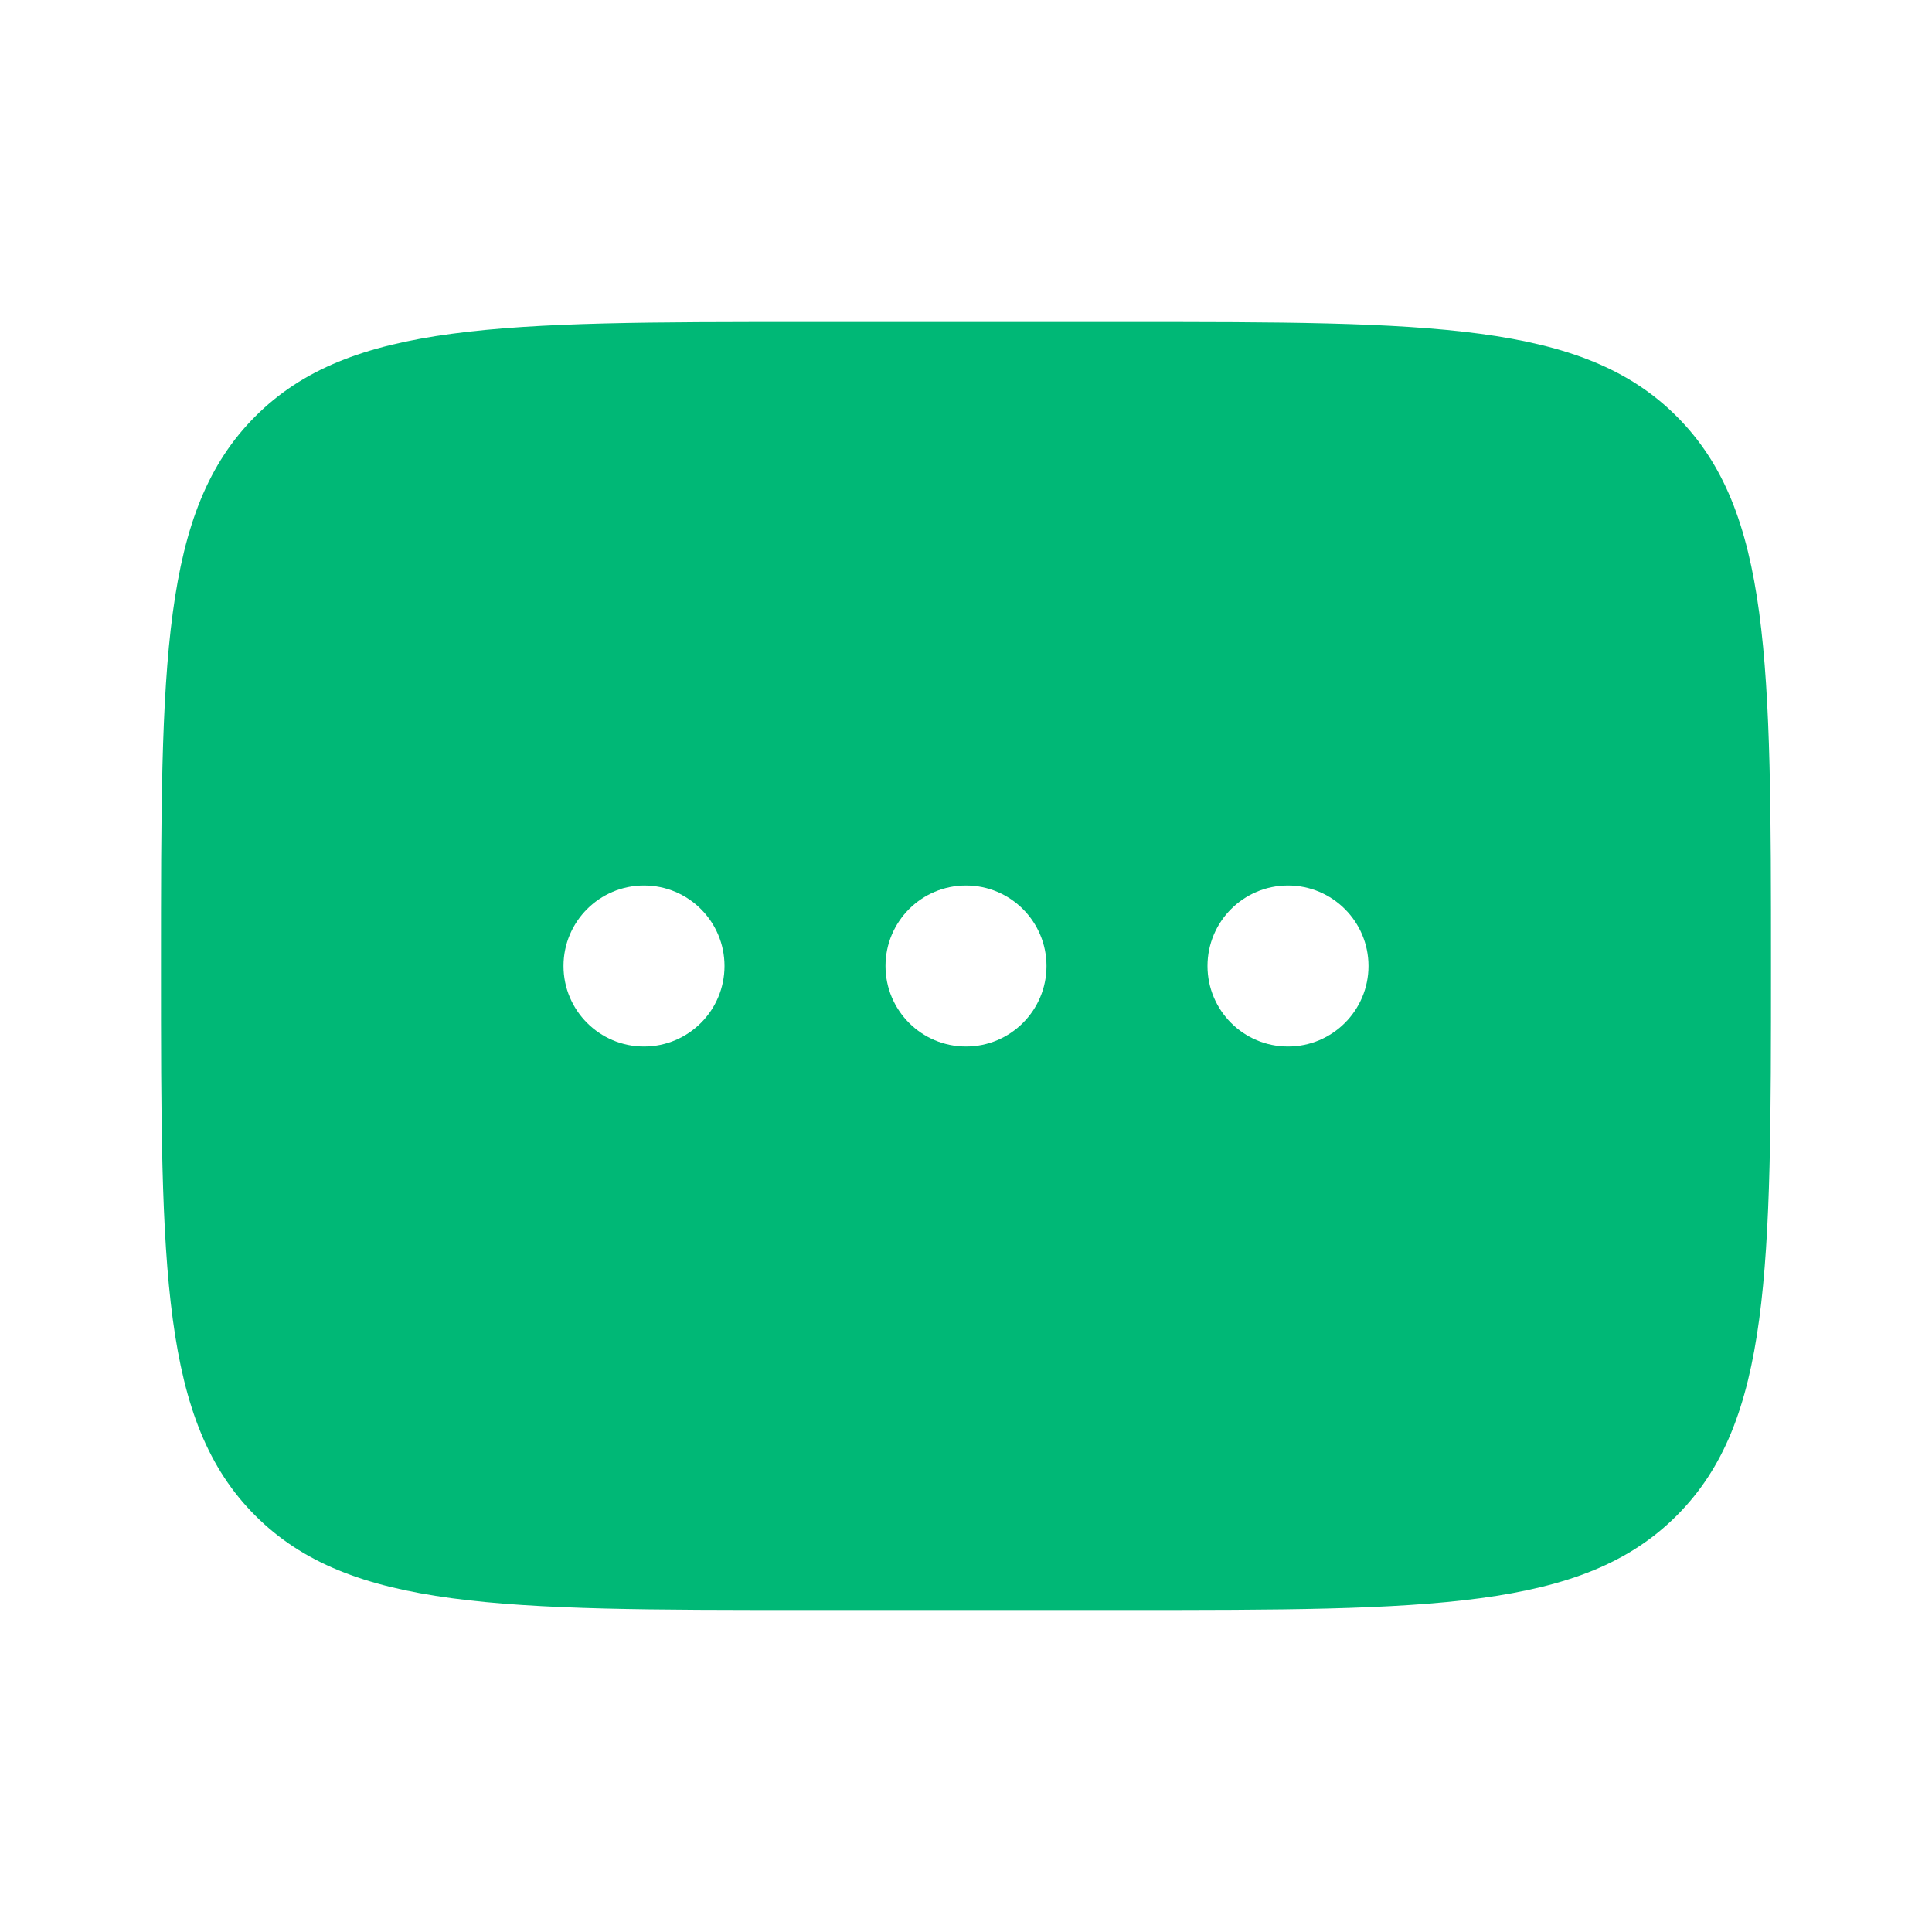
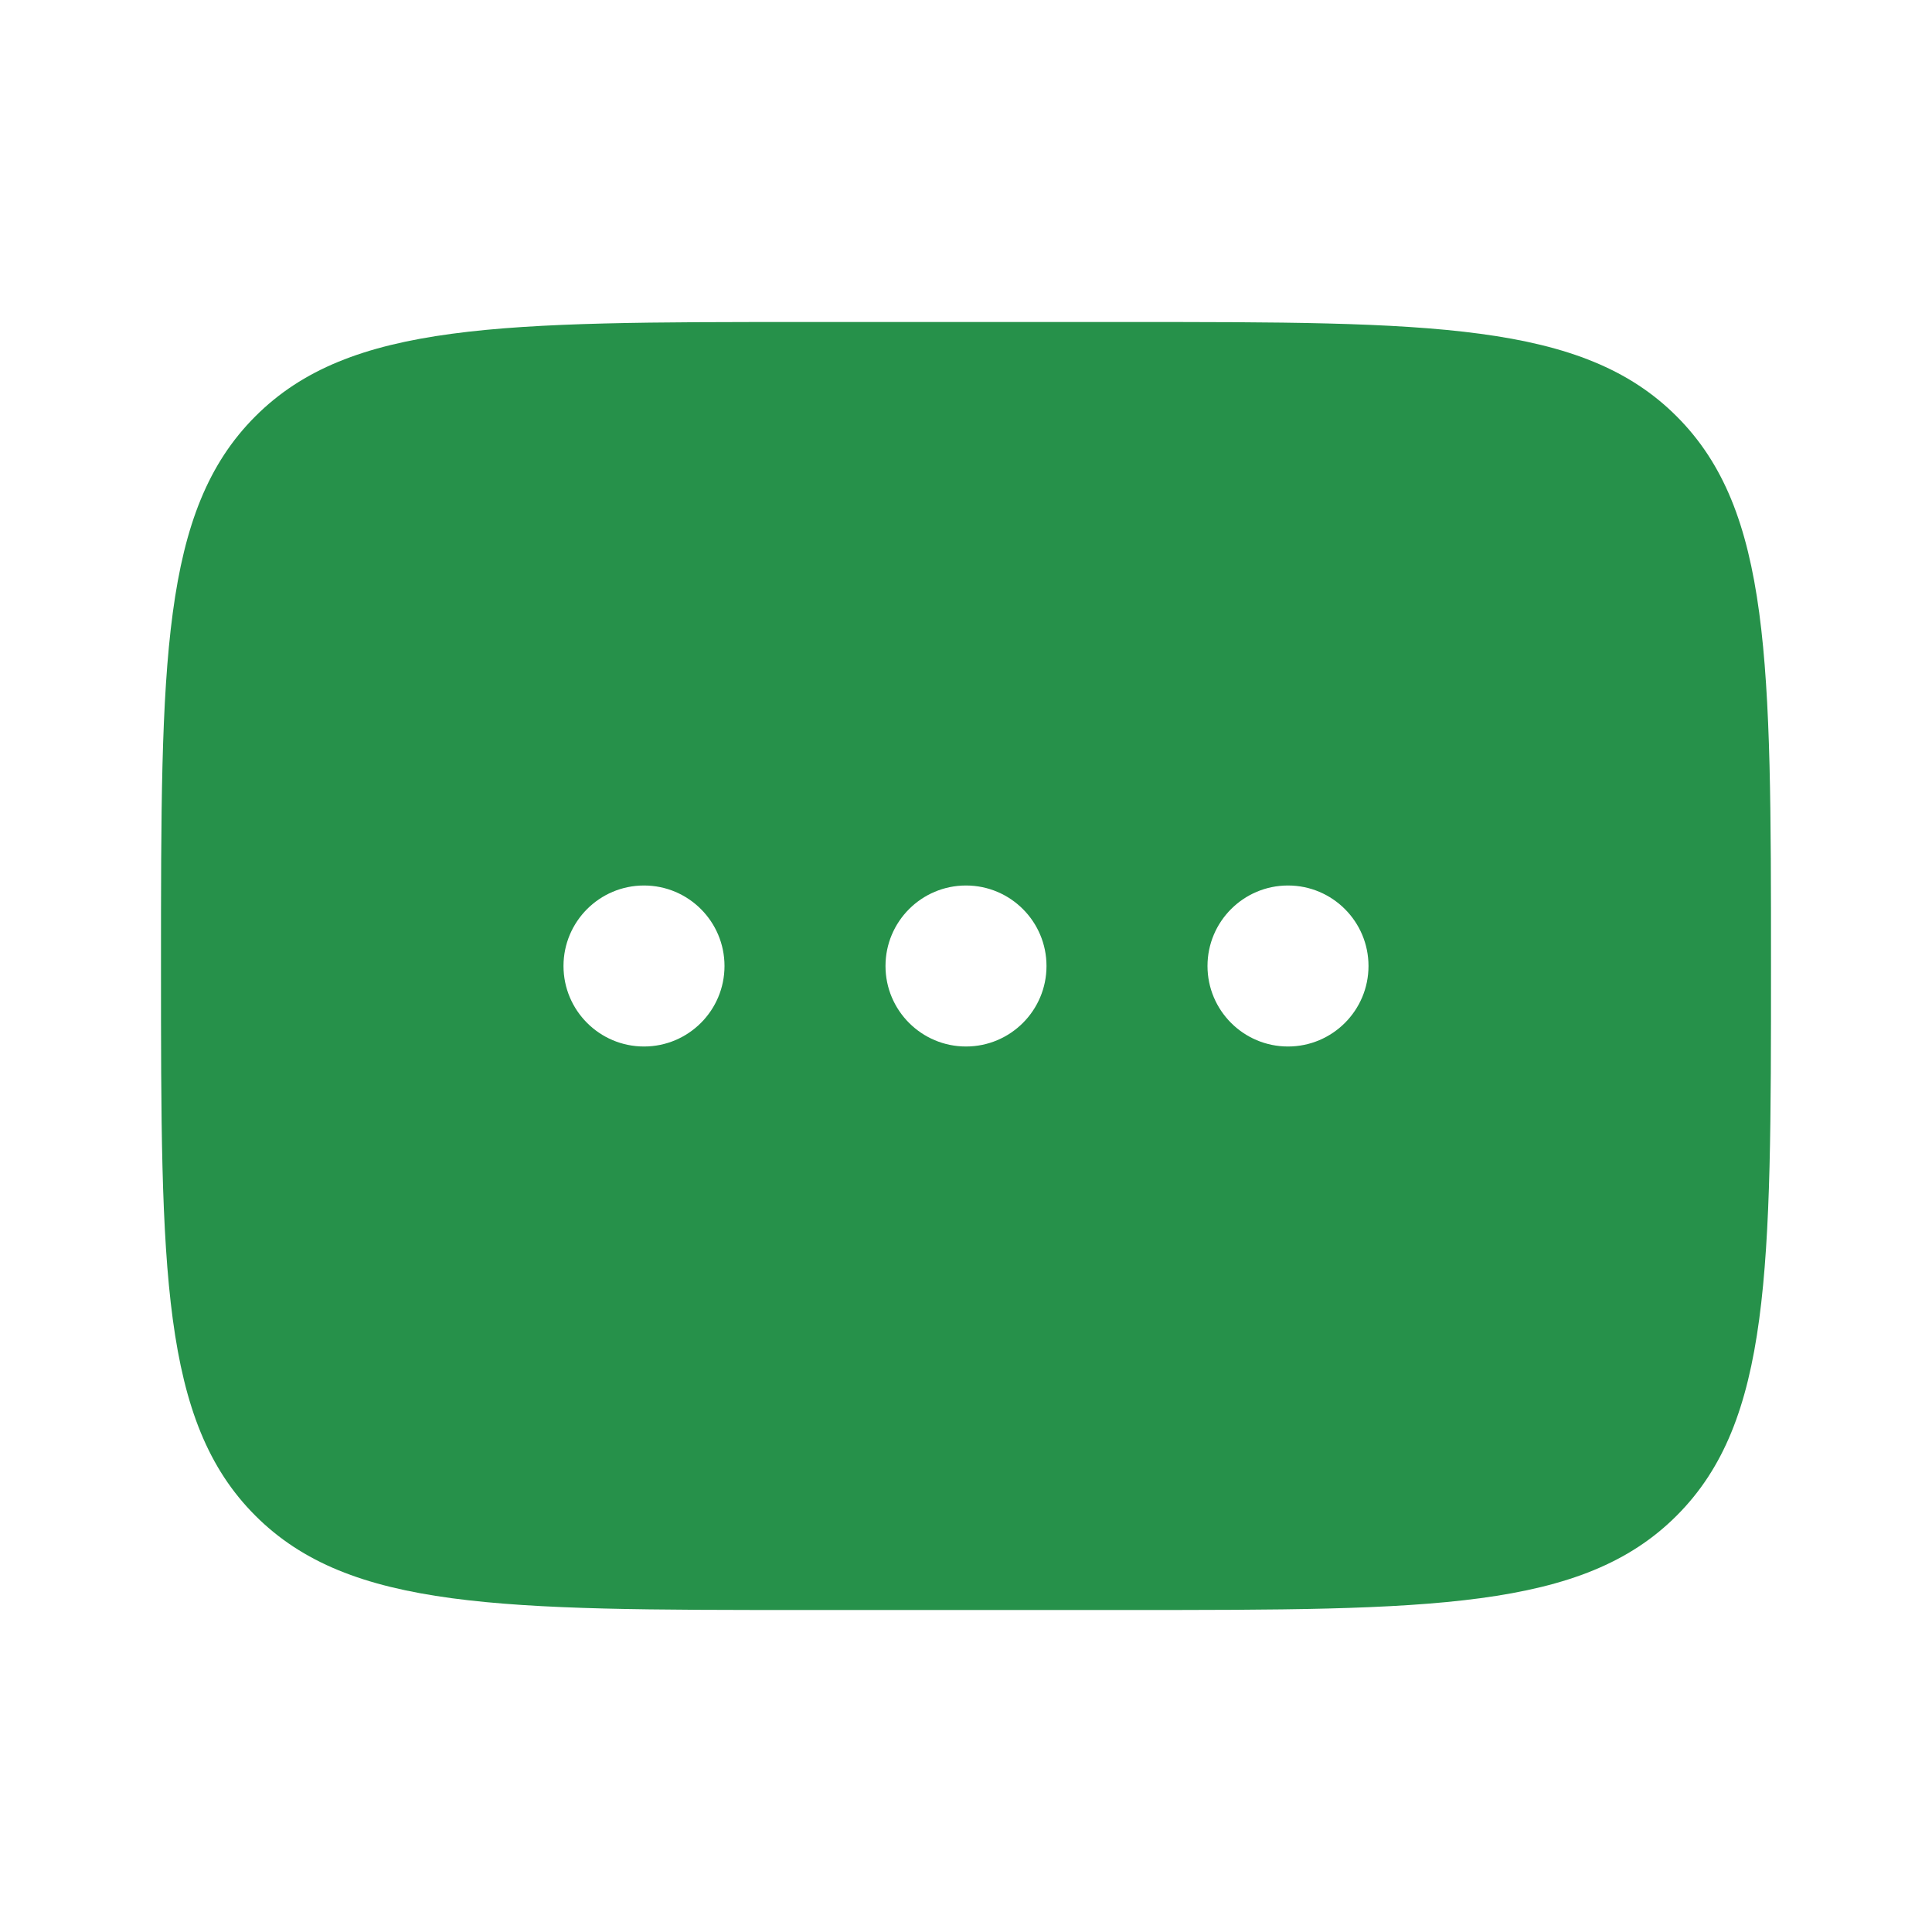
- <svg xmlns="http://www.w3.org/2000/svg" fill="#00B876" width="800px" height="800px" viewBox="0 0 24 24">
-   <path fill="#00B876" fill-rule="evenodd" clip-rule="evenodd" d="M3.172 5.172C2 6.343 2 8.229 2 12C2 15.771 2 17.657 3.172 18.828C4.343 20 6.229 20 10 20H14C17.771 20 19.657 20 20.828 18.828C22 17.657 22 15.771 22 12C22 8.229 22 6.343 20.828 5.172C19.657 4 17.771 4 14 4H10C6.229 4 4.343 4 3.172 5.172ZM8 13C8.552 13 9 12.552 9 12C9 11.448 8.552 11 8 11C7.448 11 7 11.448 7 12C7 12.552 7.448 13 8 13ZM13 12C13 12.552 12.552 13 12 13C11.448 13 11 12.552 11 12C11 11.448 11.448 11 12 11C12.552 11 13 11.448 13 12ZM16 13C16.552 13 17 12.552 17 12C17 11.448 16.552 11 16 11C15.448 11 15 11.448 15 12C15 12.552 15.448 13 16 13Z" />
+ <svg xmlns="http://www.w3.org/2000/svg" fill="#26914A" width="800px" height="800px" viewBox="0 0 24 24">
+   <path fill="#26914A" fill-rule="evenodd" clip-rule="evenodd" d="M3.172 5.172C2 6.343 2 8.229 2 12C2 15.771 2 17.657 3.172 18.828C4.343 20 6.229 20 10 20H14C17.771 20 19.657 20 20.828 18.828C22 17.657 22 15.771 22 12C22 8.229 22 6.343 20.828 5.172C19.657 4 17.771 4 14 4H10C6.229 4 4.343 4 3.172 5.172ZM8 13C8.552 13 9 12.552 9 12C9 11.448 8.552 11 8 11C7.448 11 7 11.448 7 12C7 12.552 7.448 13 8 13ZM13 12C13 12.552 12.552 13 12 13C11.448 13 11 12.552 11 12C11 11.448 11.448 11 12 11C12.552 11 13 11.448 13 12ZM16 13C16.552 13 17 12.552 17 12C17 11.448 16.552 11 16 11C15.448 11 15 11.448 15 12C15 12.552 15.448 13 16 13Z" />
</svg>
